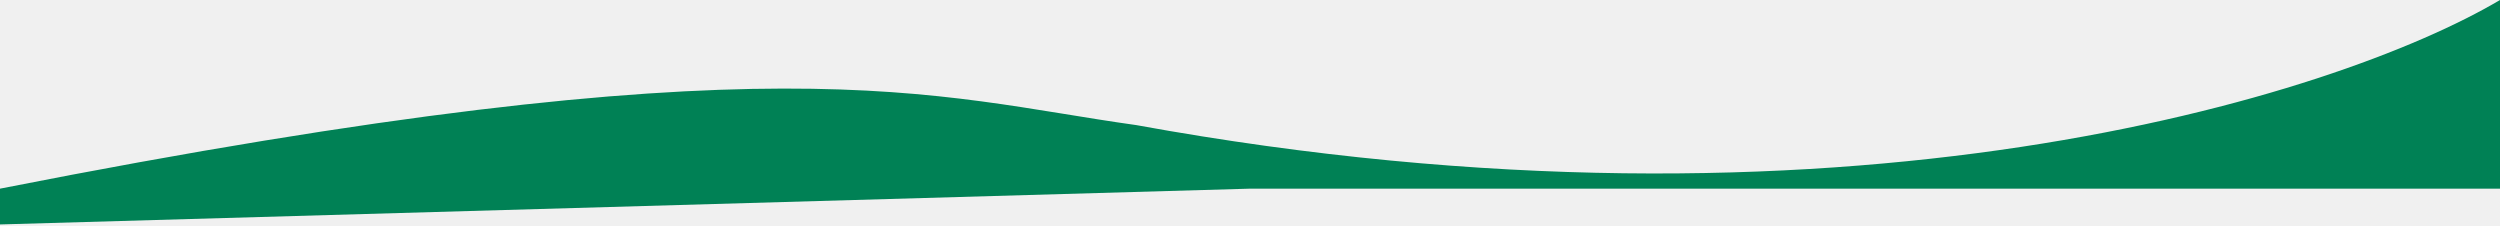
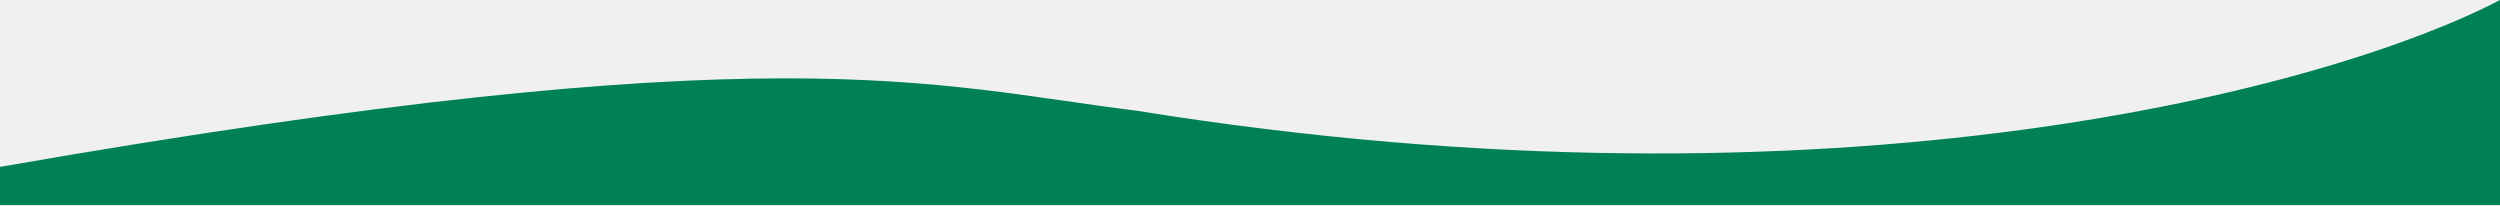
- <svg xmlns="http://www.w3.org/2000/svg" width="1439" height="130" viewBox="0 0 1439 130" fill="none">
-   <path d="M654 72C1059.27 145.842 1344.87 55.704 1439 0V108.592H719.5L0 129.191V108.592C448.202 20.27 535.5 55.5 654 72Z" fill="#008155" />
+ <svg xmlns="http://www.w3.org/2000/svg" width="1439" height="118" viewBox="0 0 1439 118" fill="none">
+   <g clip-path="url(#clip0_2318_5205)">
+     <path d="M654 63.689C1059.27 129.008 1344.87 49.274 1439 0V714.558L0 751V96.057C448.202 17.931 535.5 49.094 654 63.689Z" fill="#008155" />
+   </g>
+   <defs>
+     <clipPath id="clip0_2318_5205">
+       <rect width="1439" height="118" fill="white" />
+     </clipPath>
+   </defs>
</svg>
